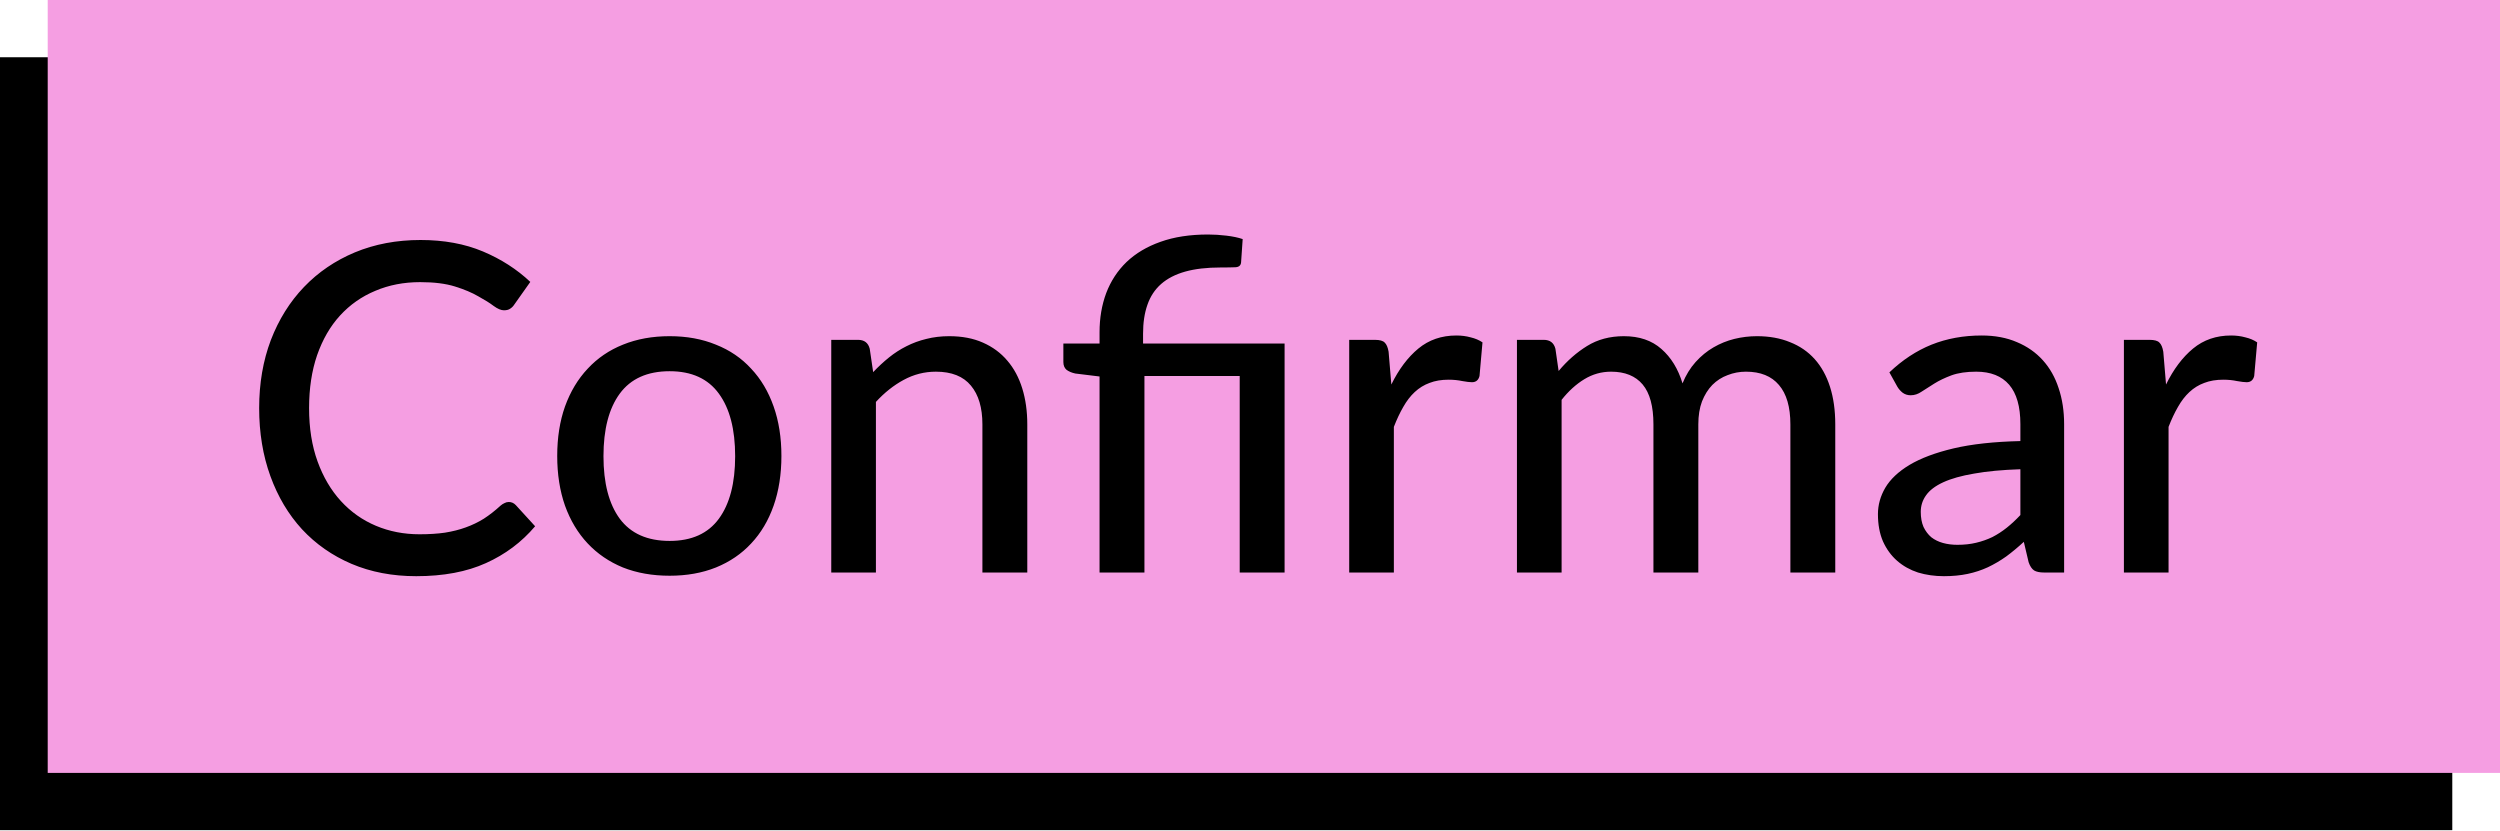
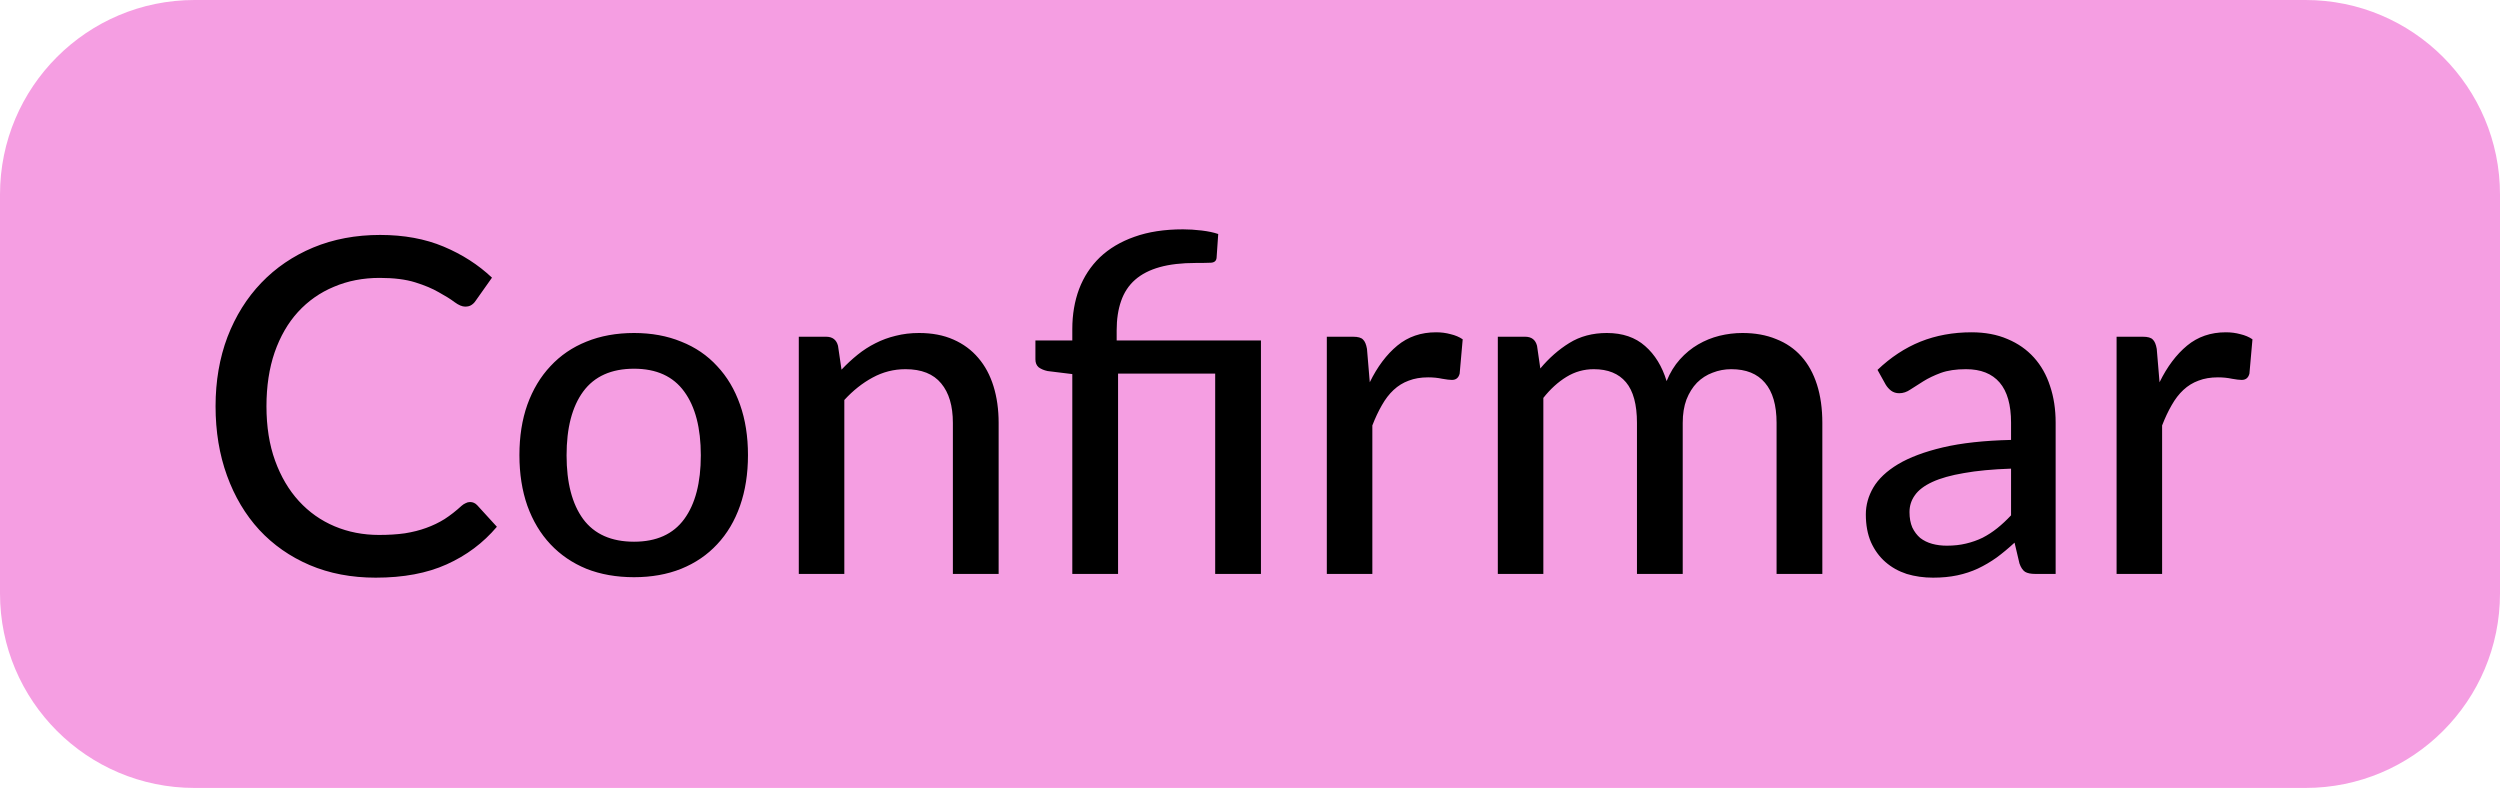
- <svg xmlns="http://www.w3.org/2000/svg" width="262" height="87" viewBox="0 0 262 87" fill="none">
-   <path d="M0 6H257V87H0V6Z" fill="black" />
-   <path d="M5 0H262V81H5V0Z" fill="#F59EE2" />
-   <path d="M53.32 52.608C53.608 52.608 53.856 52.72 54.064 52.944L56.08 55.152C54.672 56.816 52.952 58.104 50.92 59.016C48.904 59.928 46.472 60.384 43.624 60.384C41.128 60.384 38.864 59.952 36.832 59.088C34.816 58.224 33.088 57.016 31.648 55.464C30.224 53.912 29.12 52.056 28.336 49.896C27.552 47.736 27.16 45.36 27.16 42.768C27.16 40.176 27.568 37.8 28.384 35.64C29.216 33.48 30.376 31.624 31.864 30.072C33.352 28.52 35.128 27.312 37.192 26.448C39.272 25.584 41.568 25.152 44.08 25.152C46.528 25.152 48.704 25.552 50.608 26.352C52.512 27.152 54.168 28.216 55.576 29.544L53.896 31.92C53.784 32.096 53.64 32.24 53.464 32.352C53.304 32.464 53.088 32.52 52.816 32.52C52.512 32.52 52.152 32.368 51.736 32.064C51.336 31.76 50.8 31.424 50.128 31.056C49.472 30.672 48.656 30.328 47.68 30.024C46.704 29.72 45.488 29.568 44.032 29.568C42.32 29.568 40.752 29.872 39.328 30.48C37.904 31.072 36.672 31.936 35.632 33.072C34.608 34.192 33.808 35.576 33.232 37.224C32.672 38.856 32.392 40.704 32.392 42.768C32.392 44.864 32.688 46.728 33.28 48.36C33.872 49.992 34.688 51.376 35.728 52.512C36.768 53.648 37.992 54.512 39.4 55.104C40.808 55.696 42.328 55.992 43.96 55.992C44.952 55.992 45.84 55.936 46.624 55.824C47.424 55.696 48.152 55.512 48.808 55.272C49.48 55.032 50.112 54.728 50.704 54.36C51.296 53.976 51.88 53.52 52.456 52.992C52.584 52.88 52.72 52.792 52.864 52.728C53.008 52.648 53.16 52.608 53.32 52.608ZM70.18 35.232C71.972 35.232 73.588 35.528 75.028 36.12C76.484 36.696 77.716 37.536 78.724 38.64C79.748 39.728 80.532 41.048 81.076 42.6C81.62 44.136 81.892 45.864 81.892 47.784C81.892 49.704 81.62 51.44 81.076 52.992C80.532 54.544 79.748 55.864 78.724 56.952C77.716 58.04 76.484 58.88 75.028 59.472C73.588 60.048 71.972 60.336 70.18 60.336C68.372 60.336 66.74 60.048 65.284 59.472C63.844 58.88 62.612 58.04 61.588 56.952C60.564 55.864 59.772 54.544 59.212 52.992C58.668 51.44 58.396 49.704 58.396 47.784C58.396 45.864 58.668 44.136 59.212 42.6C59.772 41.048 60.564 39.728 61.588 38.64C62.612 37.536 63.844 36.696 65.284 36.12C66.74 35.528 68.372 35.232 70.18 35.232ZM70.18 56.688C72.484 56.688 74.204 55.912 75.34 54.36C76.476 52.808 77.044 50.624 77.044 47.808C77.044 44.992 76.476 42.808 75.34 41.256C74.204 39.688 72.484 38.904 70.18 38.904C67.844 38.904 66.1 39.688 64.948 41.256C63.812 42.808 63.244 44.992 63.244 47.808C63.244 50.624 63.812 52.808 64.948 54.36C66.1 55.912 67.844 56.688 70.18 56.688ZM91.508 39C92.036 38.44 92.588 37.928 93.164 37.464C93.74 37 94.348 36.608 94.988 36.288C95.644 35.952 96.34 35.696 97.076 35.52C97.828 35.328 98.628 35.232 99.476 35.232C100.82 35.232 101.996 35.456 103.004 35.904C104.028 36.352 104.884 36.984 105.572 37.8C106.26 38.6 106.78 39.568 107.132 40.704C107.484 41.84 107.66 43.096 107.66 44.472V60H102.956V44.472C102.956 42.728 102.556 41.376 101.756 40.416C100.956 39.44 99.732 38.952 98.084 38.952C96.884 38.952 95.756 39.24 94.7 39.816C93.66 40.376 92.692 41.144 91.796 42.12V60H87.116V35.616H89.924C90.58 35.616 90.988 35.928 91.148 36.552L91.508 39ZM115.233 60V39.456L112.689 39.144C112.321 39.064 112.017 38.936 111.777 38.76C111.553 38.568 111.441 38.296 111.441 37.944V36H115.233V34.824C115.233 33.336 115.465 31.968 115.929 30.72C116.409 29.456 117.121 28.368 118.065 27.456C119.025 26.544 120.209 25.84 121.617 25.344C123.041 24.832 124.705 24.576 126.609 24.576C127.217 24.576 127.857 24.616 128.529 24.696C129.201 24.776 129.769 24.896 130.233 25.056L130.065 27.504C130.033 27.824 129.833 27.992 129.465 28.008C129.097 28.024 128.585 28.032 127.929 28.032C126.473 28.032 125.233 28.176 124.209 28.464C123.185 28.752 122.345 29.184 121.689 29.76C121.033 30.336 120.553 31.064 120.249 31.944C119.945 32.808 119.793 33.816 119.793 34.968V36H134.625V60H129.921V39.408H119.937V60H115.233ZM145.813 40.296C146.597 38.696 147.541 37.44 148.645 36.528C149.749 35.616 151.077 35.16 152.629 35.16C153.157 35.16 153.653 35.224 154.117 35.352C154.597 35.464 155.013 35.64 155.365 35.88L155.053 39.408C154.941 39.84 154.677 40.056 154.261 40.056C154.037 40.056 153.701 40.016 153.253 39.936C152.805 39.84 152.325 39.792 151.813 39.792C151.061 39.792 150.397 39.904 149.821 40.128C149.245 40.336 148.725 40.656 148.261 41.088C147.813 41.504 147.413 42.024 147.061 42.648C146.709 43.256 146.381 43.952 146.077 44.736V60H141.397V35.616H144.085C144.597 35.616 144.941 35.712 145.117 35.904C145.309 36.08 145.445 36.4 145.525 36.864L145.813 40.296ZM158.976 60V35.616H161.784C162.44 35.616 162.848 35.928 163.008 36.552L163.344 38.88C164.24 37.808 165.232 36.936 166.32 36.264C167.424 35.576 168.712 35.232 170.184 35.232C171.8 35.232 173.112 35.68 174.12 36.576C175.128 37.456 175.864 38.656 176.328 40.176C176.68 39.312 177.136 38.568 177.696 37.944C178.256 37.32 178.88 36.808 179.568 36.408C180.256 36.008 180.984 35.712 181.752 35.52C182.536 35.328 183.328 35.232 184.128 35.232C185.424 35.232 186.576 35.44 187.584 35.856C188.608 36.256 189.472 36.848 190.176 37.632C190.88 38.416 191.416 39.384 191.784 40.536C192.152 41.688 192.336 43 192.336 44.472V60H187.632V44.472C187.632 42.648 187.232 41.272 186.432 40.344C185.648 39.416 184.496 38.952 182.976 38.952C182.304 38.952 181.664 39.072 181.056 39.312C180.448 39.536 179.912 39.88 179.448 40.344C179 40.808 178.64 41.384 178.368 42.072C178.112 42.76 177.984 43.56 177.984 44.472V60H173.28V44.472C173.28 42.584 172.904 41.192 172.152 40.296C171.4 39.4 170.296 38.952 168.84 38.952C167.832 38.952 166.896 39.216 166.032 39.744C165.168 40.272 164.376 40.992 163.656 41.904V60H158.976ZM211.736 49.176C209.832 49.24 208.216 49.392 206.888 49.632C205.56 49.856 204.48 50.16 203.648 50.544C202.816 50.928 202.216 51.384 201.848 51.912C201.48 52.424 201.296 53 201.296 53.64C201.296 54.248 201.392 54.776 201.584 55.224C201.792 55.656 202.064 56.016 202.4 56.304C202.752 56.576 203.16 56.776 203.624 56.904C204.088 57.032 204.592 57.096 205.136 57.096C205.856 57.096 206.512 57.024 207.104 56.88C207.712 56.736 208.28 56.536 208.808 56.28C209.336 56.008 209.84 55.68 210.32 55.296C210.8 54.912 211.272 54.472 211.736 53.976V49.176ZM198.008 39.024C199.368 37.728 200.84 36.76 202.424 36.12C204.024 35.48 205.776 35.16 207.68 35.16C209.072 35.16 210.304 35.392 211.376 35.856C212.448 36.304 213.352 36.936 214.088 37.752C214.824 38.568 215.376 39.544 215.744 40.68C216.128 41.816 216.32 43.072 216.32 44.448V60H214.232C213.768 60 213.416 59.928 213.176 59.784C212.936 59.624 212.744 59.336 212.6 58.92L212.096 56.784C211.472 57.36 210.856 57.872 210.248 58.32C209.64 58.752 209 59.128 208.328 59.448C207.672 59.752 206.968 59.984 206.216 60.144C205.464 60.304 204.632 60.384 203.72 60.384C202.76 60.384 201.856 60.256 201.008 60C200.176 59.728 199.448 59.32 198.824 58.776C198.2 58.232 197.704 57.552 197.336 56.736C196.984 55.92 196.808 54.968 196.808 53.88C196.808 52.92 197.064 52 197.576 51.12C198.104 50.224 198.952 49.424 200.12 48.72C201.304 48.016 202.84 47.44 204.728 46.992C206.632 46.544 208.968 46.288 211.736 46.224V44.448C211.736 42.608 211.344 41.232 210.56 40.32C209.776 39.408 208.624 38.952 207.104 38.952C206.08 38.952 205.216 39.08 204.512 39.336C203.824 39.592 203.224 39.88 202.712 40.2C202.216 40.504 201.776 40.784 201.392 41.04C201.024 41.296 200.64 41.424 200.24 41.424C199.92 41.424 199.64 41.336 199.4 41.16C199.176 40.984 198.992 40.776 198.848 40.536L198.008 39.024ZM227.001 40.296C227.785 38.696 228.729 37.44 229.833 36.528C230.937 35.616 232.265 35.16 233.817 35.16C234.345 35.16 234.841 35.224 235.305 35.352C235.785 35.464 236.201 35.64 236.553 35.88L236.241 39.408C236.129 39.84 235.865 40.056 235.449 40.056C235.225 40.056 234.889 40.016 234.441 39.936C233.993 39.84 233.513 39.792 233.001 39.792C232.249 39.792 231.585 39.904 231.009 40.128C230.433 40.336 229.913 40.656 229.449 41.088C229.001 41.504 228.601 42.024 228.249 42.648C227.897 43.256 227.569 43.952 227.265 44.736V60H222.585V35.616H225.273C225.785 35.616 226.129 35.712 226.305 35.904C226.497 36.08 226.633 36.4 226.713 36.864L227.001 40.296Z" fill="black" />
+ <svg xmlns="http://www.w3.org/2000/svg" width="257" height="81" viewBox="0 0 257 81" fill="none">
+   <path d="M0 20C0 8.954 8.954 0 20 0H237C248.046 0 257 8.954 257 20V61C257 72.046 248.046 81 237 81H20C8.954 81 0 72.046 0 61V20Z" fill="#F59EE2" />
+   <path d="M48.32 51.608C48.608 51.608 48.856 51.72 49.064 51.944L51.08 54.152C49.672 55.816 47.952 57.104 45.92 58.016C43.904 58.928 41.472 59.384 38.624 59.384C36.128 59.384 33.864 58.952 31.832 58.088C29.816 57.224 28.088 56.016 26.648 54.464C25.224 52.912 24.12 51.056 23.336 48.896C22.552 46.736 22.16 44.36 22.16 41.768C22.16 39.176 22.568 36.8 23.384 34.64C24.216 32.48 25.376 30.624 26.864 29.072C28.352 27.52 30.128 26.312 32.192 25.448C34.272 24.584 36.568 24.152 39.08 24.152C41.528 24.152 43.704 24.552 45.608 25.352C47.512 26.152 49.168 27.216 50.576 28.544L48.896 30.92C48.784 31.096 48.64 31.24 48.464 31.352C48.304 31.464 48.088 31.52 47.816 31.52C47.512 31.52 47.152 31.368 46.736 31.064C46.336 30.76 45.8 30.424 45.128 30.056C44.472 29.672 43.656 29.328 42.68 29.024C41.704 28.72 40.488 28.568 39.032 28.568C37.32 28.568 35.752 28.872 34.328 29.48C32.904 30.072 31.672 30.936 30.632 32.072C29.608 33.192 28.808 34.576 28.232 36.224C27.672 37.856 27.392 39.704 27.392 41.768C27.392 43.864 27.688 45.728 28.28 47.36C28.872 48.992 29.688 50.376 30.728 51.512C31.768 52.648 32.992 53.512 34.4 54.104C35.808 54.696 37.328 54.992 38.96 54.992C39.952 54.992 40.84 54.936 41.624 54.824C42.424 54.696 43.152 54.512 43.808 54.272C44.48 54.032 45.112 53.728 45.704 53.36C46.296 52.976 46.88 52.52 47.456 51.992C47.584 51.88 47.72 51.792 47.864 51.728C48.008 51.648 48.16 51.608 48.32 51.608ZM65.18 34.232C66.972 34.232 68.588 34.528 70.028 35.12C71.484 35.696 72.716 36.536 73.724 37.64C74.748 38.728 75.532 40.048 76.076 41.6C76.62 43.136 76.892 44.864 76.892 46.784C76.892 48.704 76.62 50.44 76.076 51.992C75.532 53.544 74.748 54.864 73.724 55.952C72.716 57.04 71.484 57.88 70.028 58.472C68.588 59.048 66.972 59.336 65.18 59.336C63.372 59.336 61.74 59.048 60.284 58.472C58.844 57.88 57.612 57.04 56.588 55.952C55.564 54.864 54.772 53.544 54.212 51.992C53.668 50.44 53.396 48.704 53.396 46.784C53.396 44.864 53.668 43.136 54.212 41.6C54.772 40.048 55.564 38.728 56.588 37.64C57.612 36.536 58.844 35.696 60.284 35.12C61.74 34.528 63.372 34.232 65.18 34.232ZM65.18 55.688C67.484 55.688 69.204 54.912 70.34 53.36C71.476 51.808 72.044 49.624 72.044 46.808C72.044 43.992 71.476 41.808 70.34 40.256C69.204 38.688 67.484 37.904 65.18 37.904C62.844 37.904 61.1 38.688 59.948 40.256C58.812 41.808 58.244 43.992 58.244 46.808C58.244 49.624 58.812 51.808 59.948 53.36C61.1 54.912 62.844 55.688 65.18 55.688ZM86.508 38C87.036 37.44 87.588 36.928 88.164 36.464C88.74 36 89.348 35.608 89.988 35.288C90.644 34.952 91.34 34.696 92.076 34.52C92.828 34.328 93.628 34.232 94.476 34.232C95.82 34.232 96.996 34.456 98.004 34.904C99.028 35.352 99.884 35.984 100.572 36.8C101.26 37.6 101.78 38.568 102.132 39.704C102.484 40.84 102.66 42.096 102.66 43.472V59H97.956V43.472C97.956 41.728 97.556 40.376 96.756 39.416C95.956 38.44 94.732 37.952 93.084 37.952C91.884 37.952 90.756 38.24 89.7 38.816C88.66 39.376 87.692 40.144 86.796 41.12V59H82.116V34.616H84.924C85.58 34.616 85.988 34.928 86.148 35.552L86.508 38ZM110.233 59V38.456L107.689 38.144C107.321 38.064 107.017 37.936 106.777 37.76C106.553 37.568 106.441 37.296 106.441 36.944V35H110.233V33.824C110.233 32.336 110.465 30.968 110.929 29.72C111.409 28.456 112.121 27.368 113.065 26.456C114.025 25.544 115.209 24.84 116.617 24.344C118.041 23.832 119.705 23.576 121.609 23.576C122.217 23.576 122.857 23.616 123.529 23.696C124.201 23.776 124.769 23.896 125.233 24.056L125.065 26.504C125.033 26.824 124.833 26.992 124.465 27.008C124.097 27.024 123.585 27.032 122.929 27.032C121.473 27.032 120.233 27.176 119.209 27.464C118.185 27.752 117.345 28.184 116.689 28.76C116.033 29.336 115.553 30.064 115.249 30.944C114.945 31.808 114.793 32.816 114.793 33.968V35H129.625V59H124.921V38.408H114.937V59H110.233ZM140.813 39.296C141.597 37.696 142.541 36.44 143.645 35.528C144.749 34.616 146.077 34.16 147.629 34.16C148.157 34.16 148.653 34.224 149.117 34.352C149.597 34.464 150.013 34.64 150.365 34.88L150.053 38.408C149.941 38.84 149.677 39.056 149.261 39.056C149.037 39.056 148.701 39.016 148.253 38.936C147.805 38.84 147.325 38.792 146.813 38.792C146.061 38.792 145.397 38.904 144.821 39.128C144.245 39.336 143.725 39.656 143.261 40.088C142.813 40.504 142.413 41.024 142.061 41.648C141.709 42.256 141.381 42.952 141.077 43.736V59H136.397V34.616H139.085C139.597 34.616 139.941 34.712 140.117 34.904C140.309 35.08 140.445 35.4 140.525 35.864L140.813 39.296ZM153.976 59V34.616H156.784C157.44 34.616 157.848 34.928 158.008 35.552L158.344 37.88C159.24 36.808 160.232 35.936 161.32 35.264C162.424 34.576 163.712 34.232 165.184 34.232C166.8 34.232 168.112 34.68 169.12 35.576C170.128 36.456 170.864 37.656 171.328 39.176C171.68 38.312 172.136 37.568 172.696 36.944C173.256 36.32 173.88 35.808 174.568 35.408C175.256 35.008 175.984 34.712 176.752 34.52C177.536 34.328 178.328 34.232 179.128 34.232C180.424 34.232 181.576 34.44 182.584 34.856C183.608 35.256 184.472 35.848 185.176 36.632C185.88 37.416 186.416 38.384 186.784 39.536C187.152 40.688 187.336 42 187.336 43.472V59H182.632V43.472C182.632 41.648 182.232 40.272 181.432 39.344C180.648 38.416 179.496 37.952 177.976 37.952C177.304 37.952 176.664 38.072 176.056 38.312C175.448 38.536 174.912 38.88 174.448 39.344C174 39.808 173.64 40.384 173.368 41.072C173.112 41.76 172.984 42.56 172.984 43.472V59H168.28V43.472C168.28 41.584 167.904 40.192 167.152 39.296C166.4 38.4 165.296 37.952 163.84 37.952C162.832 37.952 161.896 38.216 161.032 38.744C160.168 39.272 159.376 39.992 158.656 40.904V59H153.976ZM206.736 48.176C204.832 48.24 203.216 48.392 201.888 48.632C200.56 48.856 199.48 49.16 198.648 49.544C197.816 49.928 197.216 50.384 196.848 50.912C196.48 51.424 196.296 52 196.296 52.64C196.296 53.248 196.392 53.776 196.584 54.224C196.792 54.656 197.064 55.016 197.4 55.304C197.752 55.576 198.16 55.776 198.624 55.904C199.088 56.032 199.592 56.096 200.136 56.096C200.856 56.096 201.512 56.024 202.104 55.88C202.712 55.736 203.28 55.536 203.808 55.28C204.336 55.008 204.84 54.68 205.32 54.296C205.8 53.912 206.272 53.472 206.736 52.976V48.176ZM193.008 38.024C194.368 36.728 195.84 35.76 197.424 35.12C199.024 34.48 200.776 34.16 202.68 34.16C204.072 34.16 205.304 34.392 206.376 34.856C207.448 35.304 208.352 35.936 209.088 36.752C209.824 37.568 210.376 38.544 210.744 39.68C211.128 40.816 211.32 42.072 211.32 43.448V59H209.232C208.768 59 208.416 58.928 208.176 58.784C207.936 58.624 207.744 58.336 207.6 57.92L207.096 55.784C206.472 56.36 205.856 56.872 205.248 57.32C204.64 57.752 204 58.128 203.328 58.448C202.672 58.752 201.968 58.984 201.216 59.144C200.464 59.304 199.632 59.384 198.72 59.384C197.76 59.384 196.856 59.256 196.008 59C195.176 58.728 194.448 58.32 193.824 57.776C193.2 57.232 192.704 56.552 192.336 55.736C191.984 54.92 191.808 53.968 191.808 52.88C191.808 51.92 192.064 51 192.576 50.12C193.104 49.224 193.952 48.424 195.12 47.72C196.304 47.016 197.84 46.44 199.728 45.992C201.632 45.544 203.968 45.288 206.736 45.224V43.448C206.736 41.608 206.344 40.232 205.56 39.32C204.776 38.408 203.624 37.952 202.104 37.952C201.08 37.952 200.216 38.08 199.512 38.336C198.824 38.592 198.224 38.88 197.712 39.2C197.216 39.504 196.776 39.784 196.392 40.04C196.024 40.296 195.64 40.424 195.24 40.424C194.92 40.424 194.64 40.336 194.4 40.16C194.176 39.984 193.992 39.776 193.848 39.536L193.008 38.024ZM222.001 39.296C222.785 37.696 223.729 36.44 224.833 35.528C225.937 34.616 227.265 34.16 228.817 34.16C229.345 34.16 229.841 34.224 230.305 34.352C230.785 34.464 231.201 34.64 231.553 34.88L231.241 38.408C231.129 38.84 230.865 39.056 230.449 39.056C230.225 39.056 229.889 39.016 229.441 38.936C228.993 38.84 228.513 38.792 228.001 38.792C227.249 38.792 226.585 38.904 226.009 39.128C225.433 39.336 224.913 39.656 224.449 40.088C224.001 40.504 223.601 41.024 223.249 41.648C222.897 42.256 222.569 42.952 222.265 43.736V59H217.585V34.616H220.273C220.785 34.616 221.129 34.712 221.305 34.904C221.497 35.08 221.633 35.4 221.713 35.864L222.001 39.296Z" fill="black" />
</svg>
